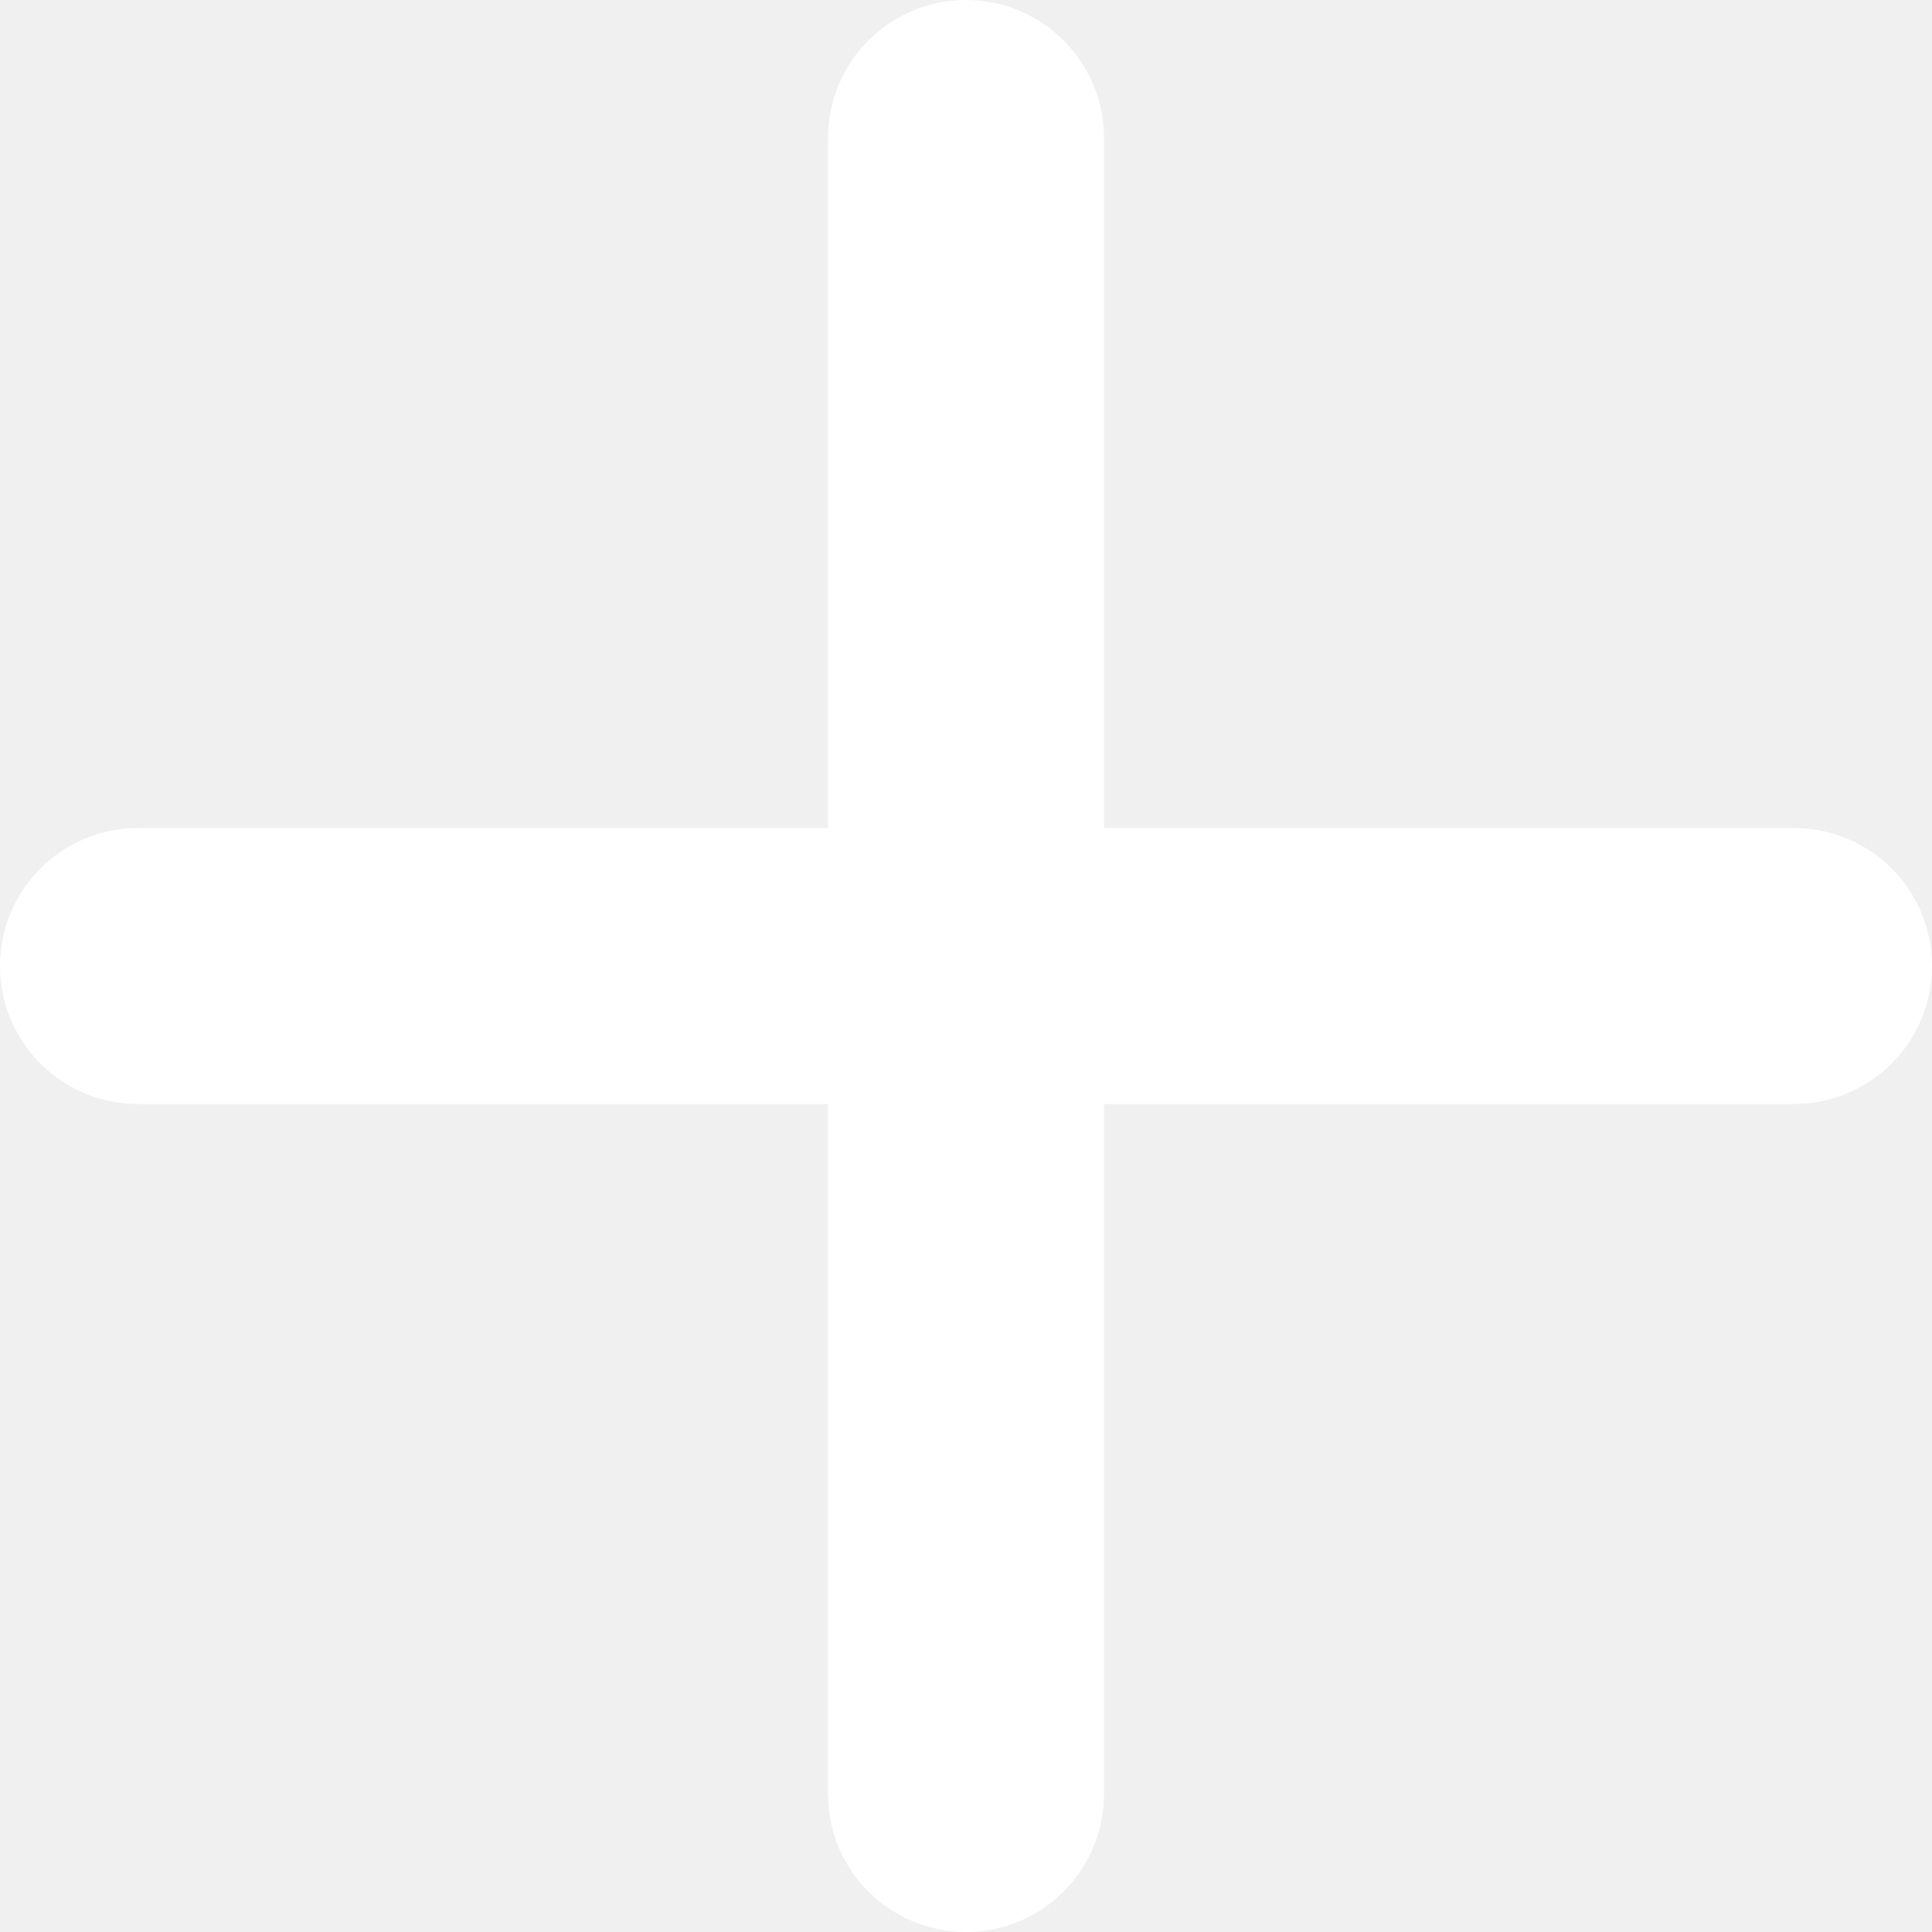
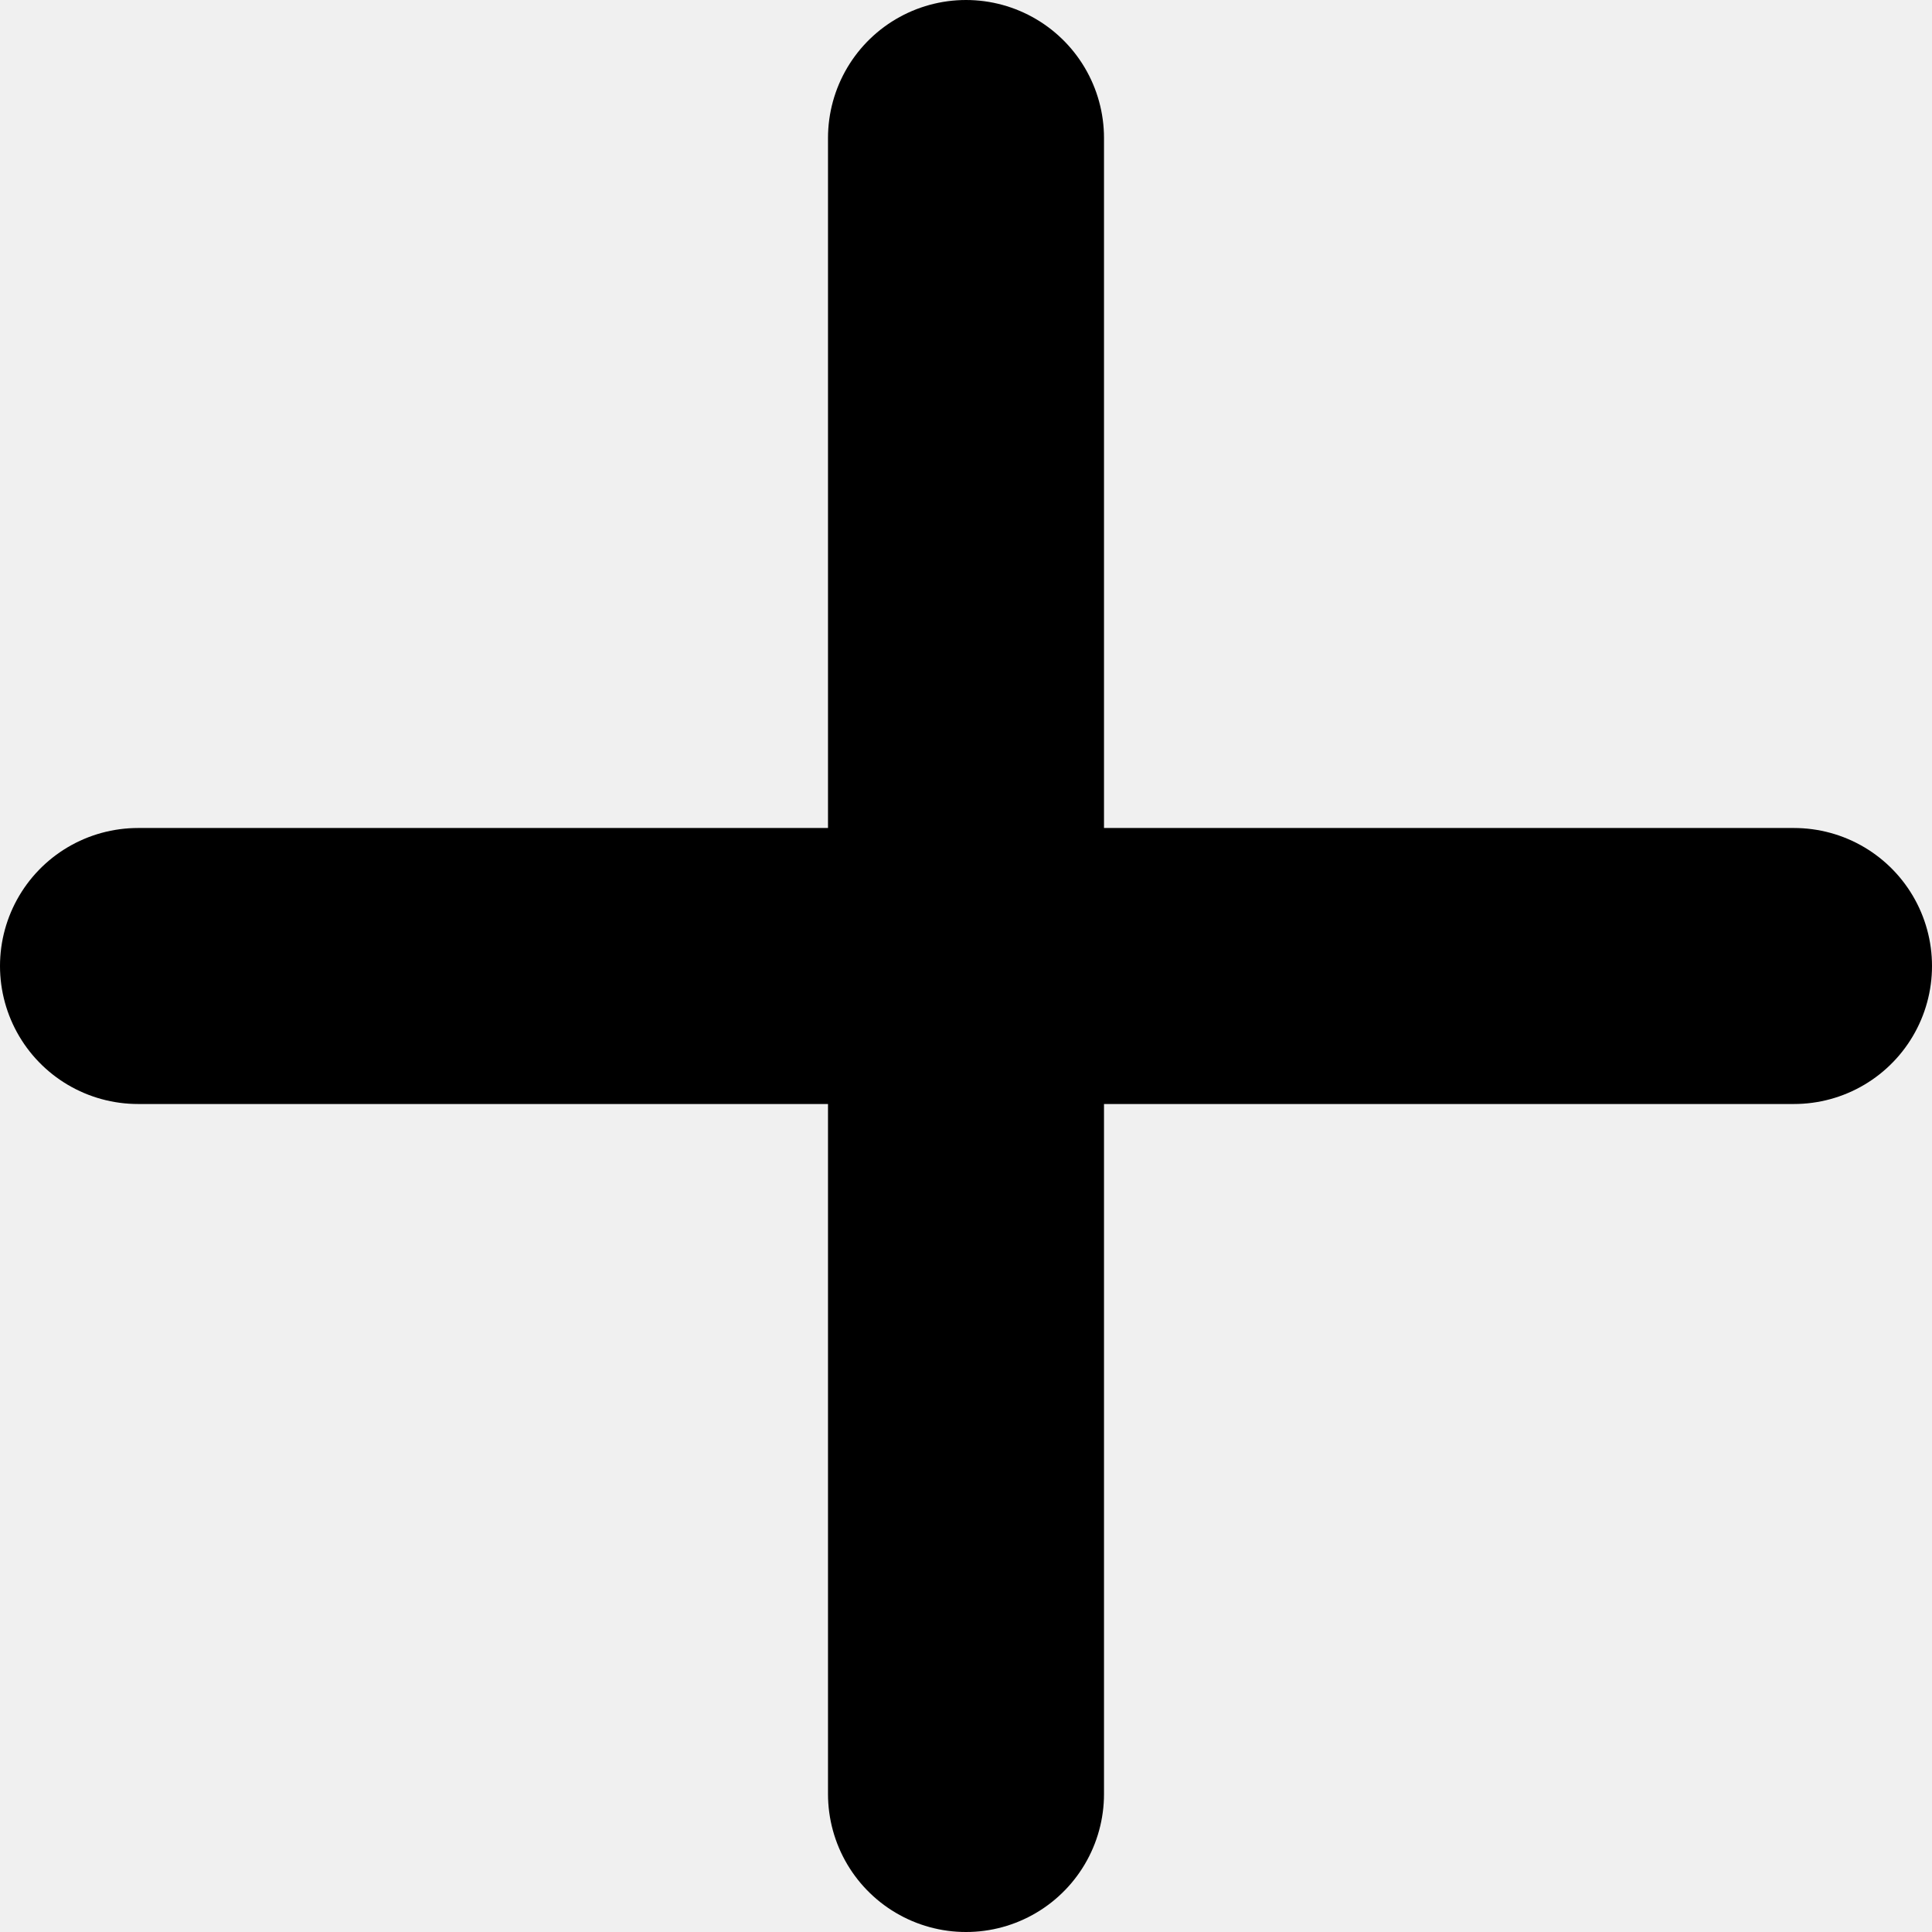
- <svg xmlns="http://www.w3.org/2000/svg" role="img" width="14" height="14" viewBox="0 0 14 14" fill="none" aria-hidden="true" stroke="white">
+ <svg xmlns="http://www.w3.org/2000/svg" role="img" width="14" height="14" viewBox="0 0 14 14" fill="none" aria-hidden="true" stroke="currentColor">
  <path d="M7 1V7M7 7V13M7 7H13M7 7H1" stroke-width="2" stroke-linecap="round" stroke-linejoin="round" />
</svg>
